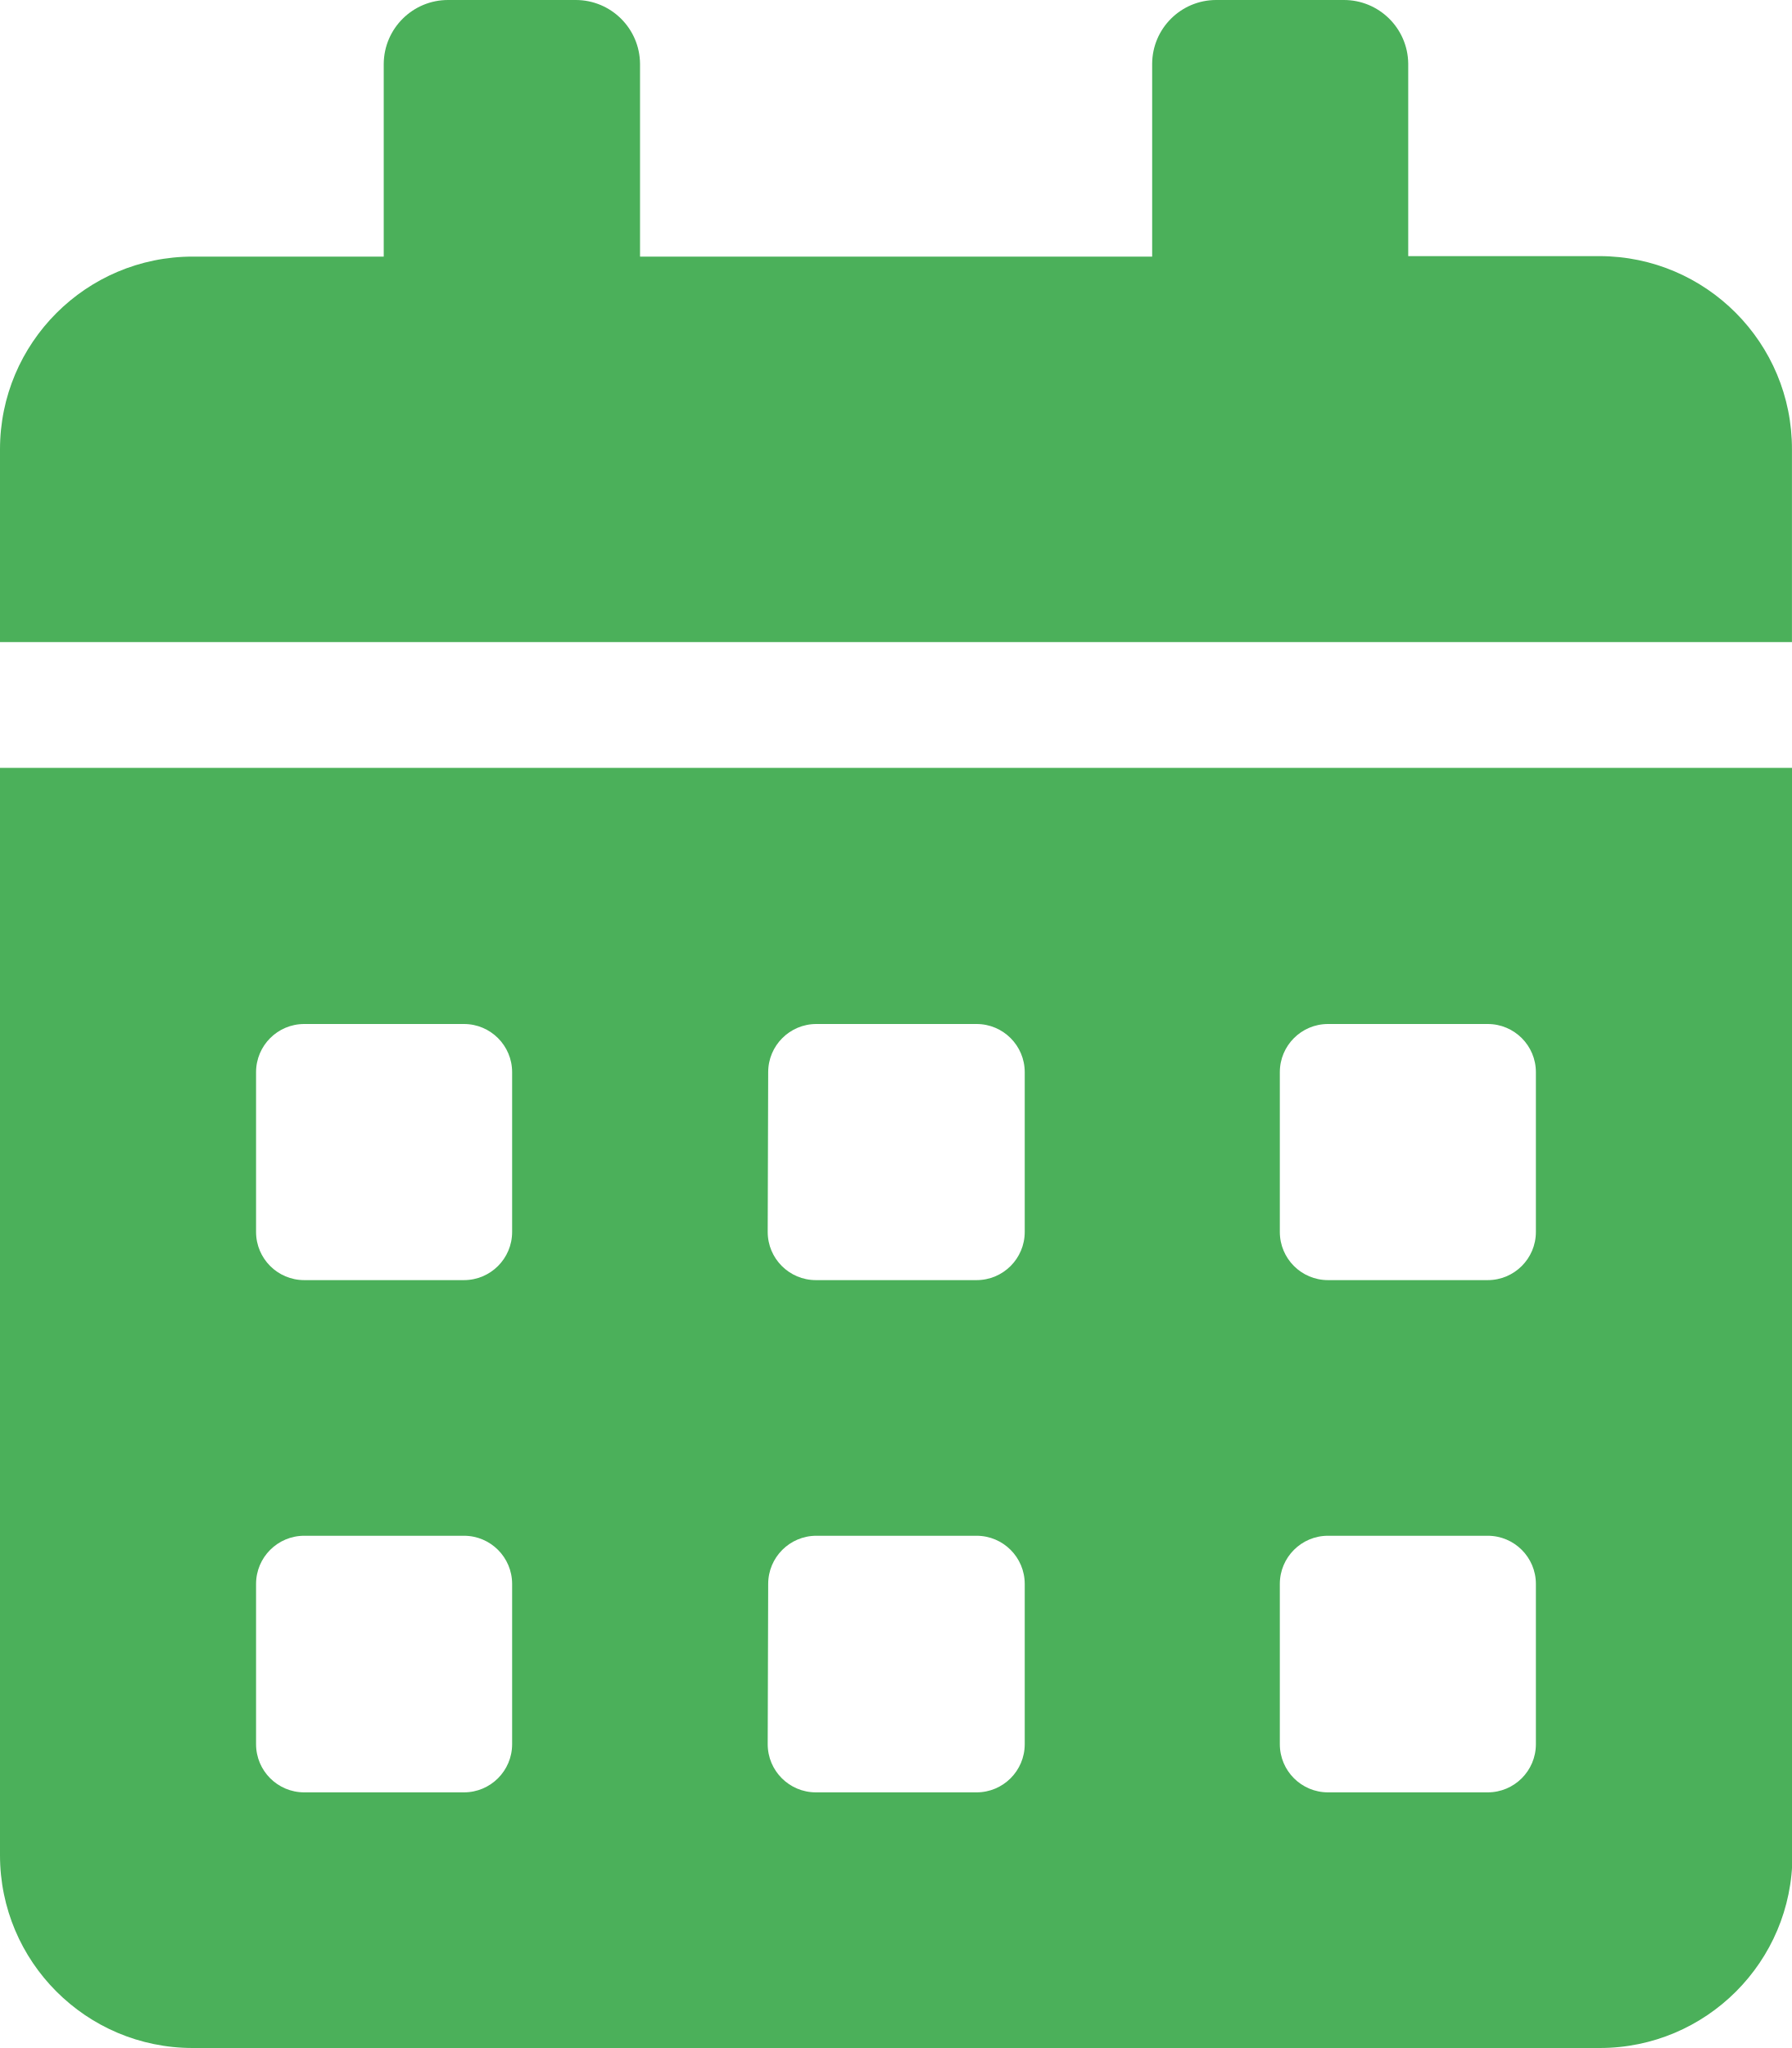
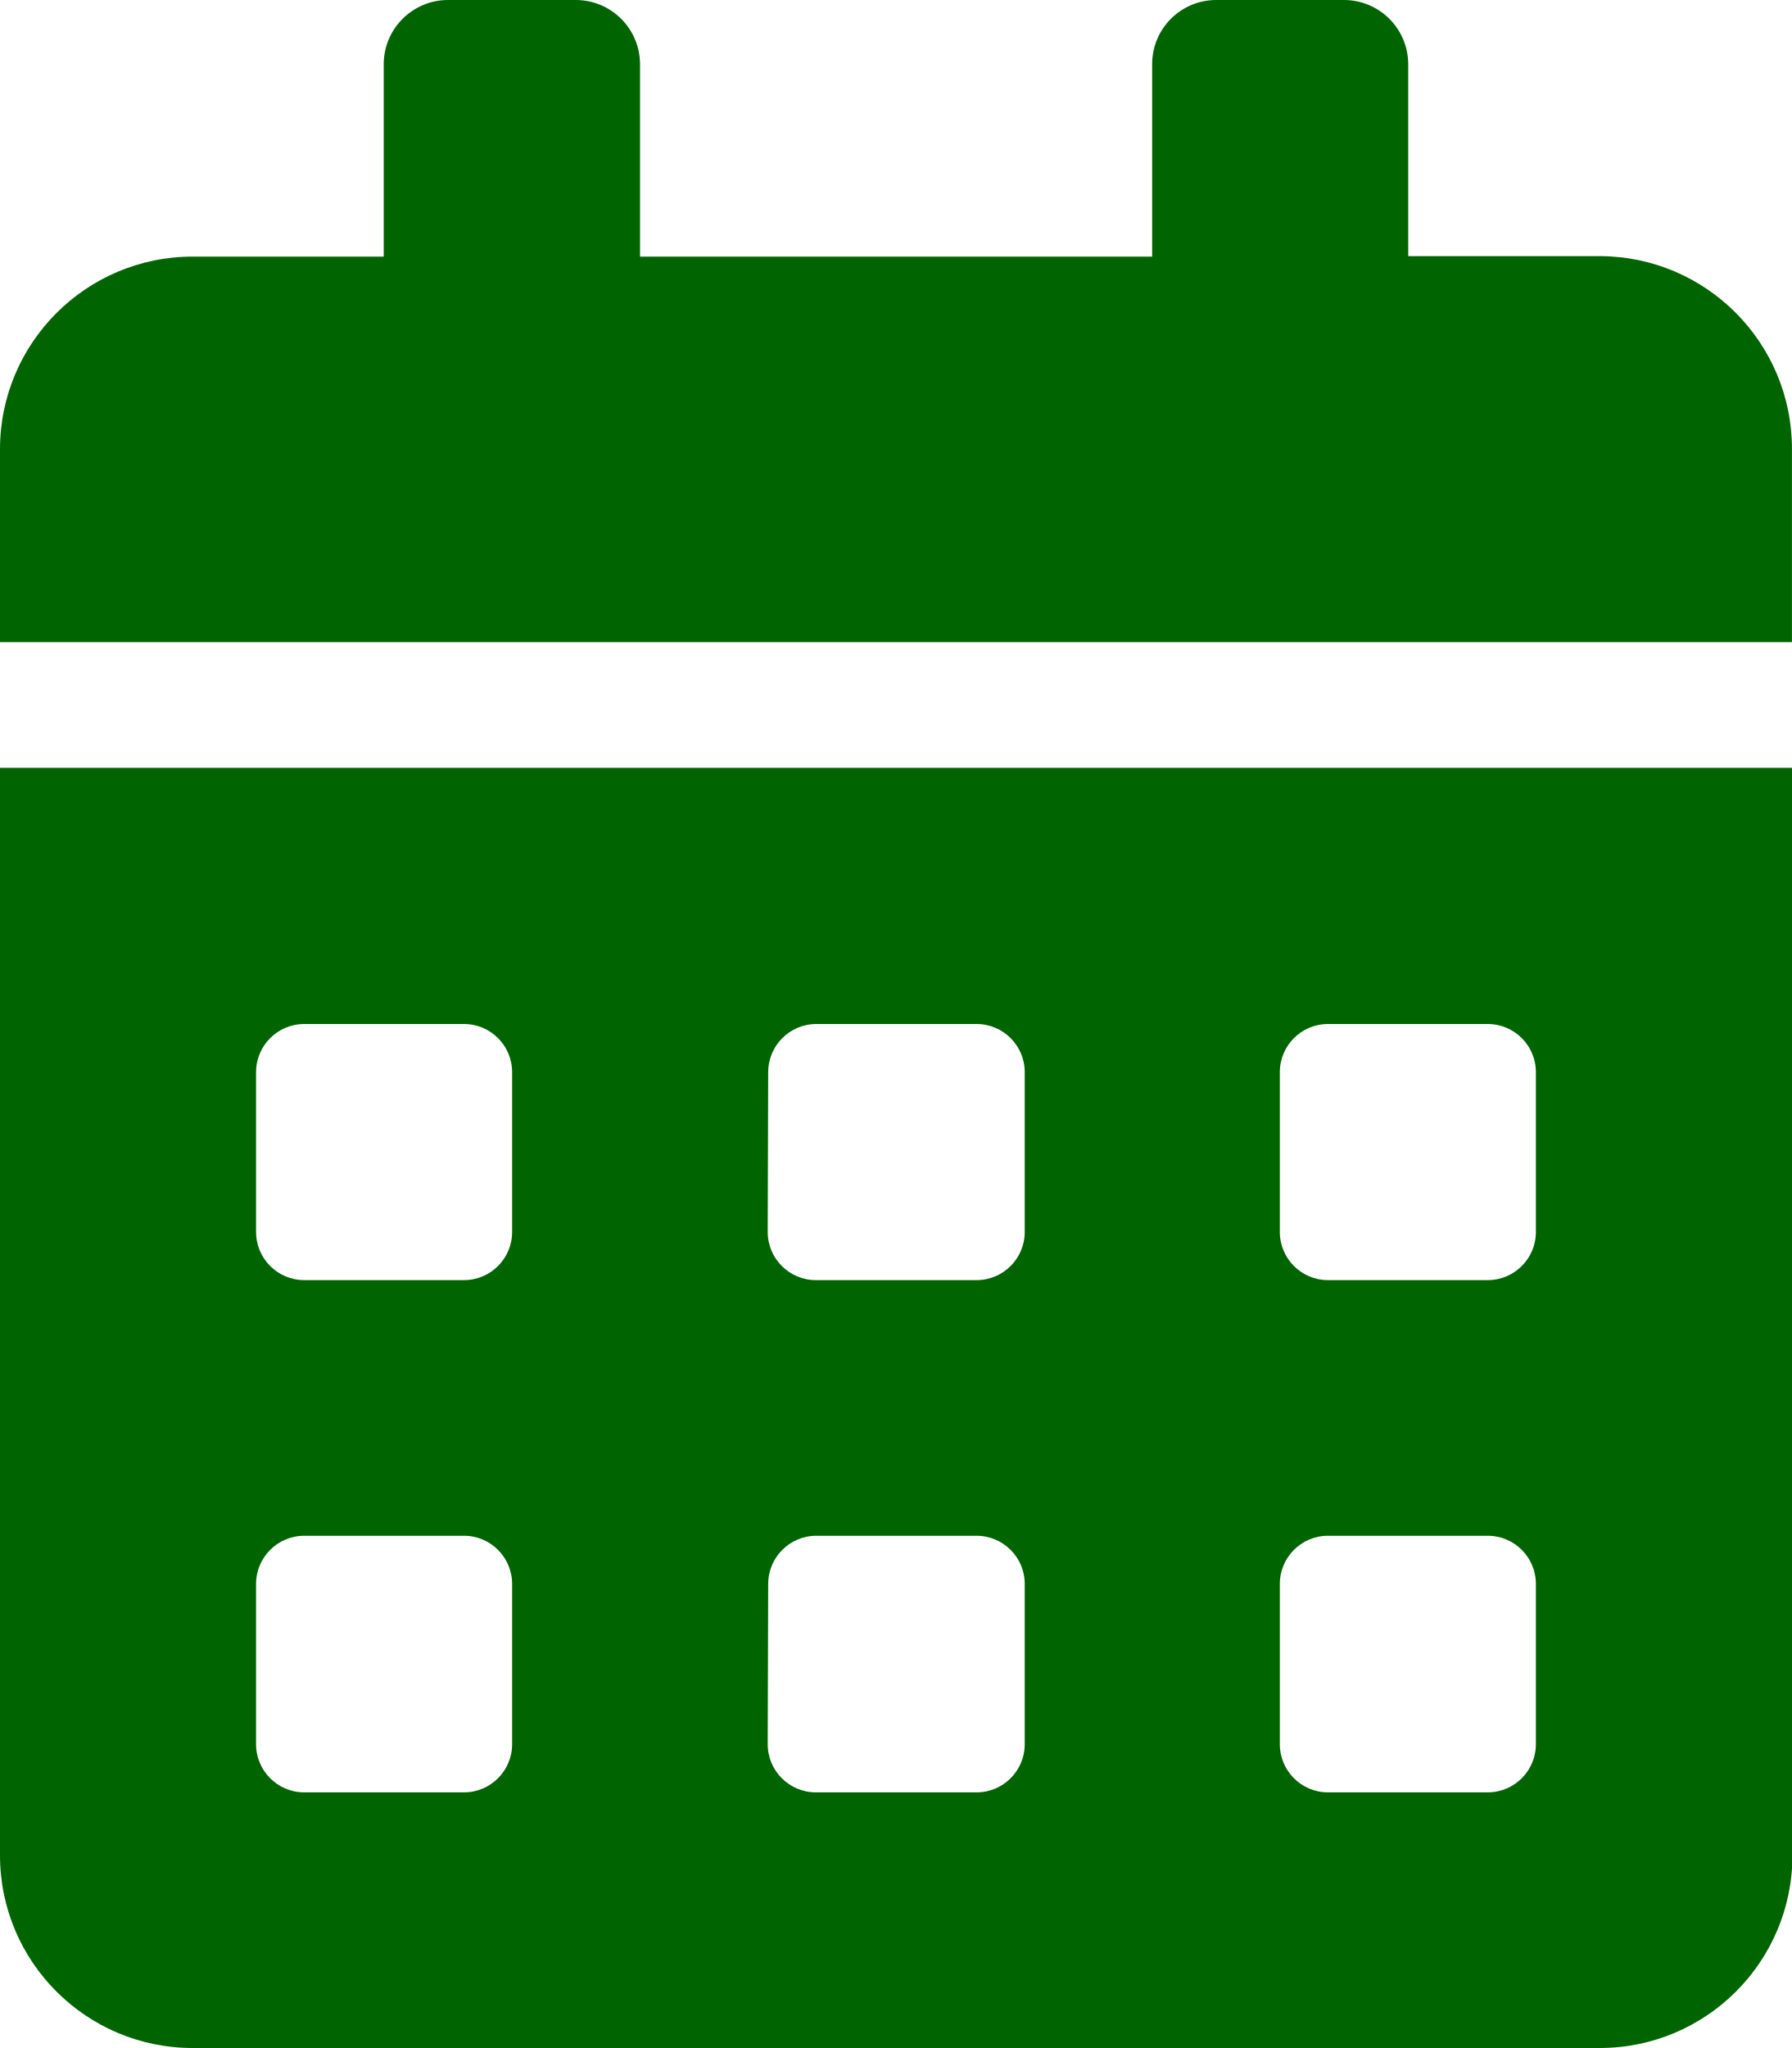
<svg xmlns="http://www.w3.org/2000/svg" viewBox="0 0 74.39 85">
  <defs>
-     <style>.cls-1{fill:#4BB05A;}</style>
+     <style>.cls-1{fill:#006400;}</style>
  </defs>
  <g id="Ebene_2" data-name="Ebene 2">
    <g id="Ebene_1-2" data-name="Ebene 1">
      <path class="cls-1" d="M66.41,10.63H58.46v-8A2.67,2.67,0,0,0,55.78,0h-5.3a2.66,2.66,0,0,0-2.65,2.65v8H26.57v-8A2.67,2.67,0,0,0,23.91,0h-5.3a2.67,2.67,0,0,0-2.68,2.65v8H8a8,8,0,0,0-8,8v8H74.39v-8A8,8,0,0,0,66.41,10.63ZM10.63,65.74a2,2,0,0,1,2-2h6.63a2,2,0,0,1,2,2v6.65a2,2,0,0,1-2,2H12.63a2,2,0,0,1-2-2Zm0-21.24a2,2,0,0,1,2-2h6.63a2,2,0,0,1,2,2v6.63a2,2,0,0,1-2,2H12.63a2,2,0,0,1-2-2ZM31.89,65.74a2,2,0,0,1,2-2h6.65a2,2,0,0,1,2,2v6.65a2,2,0,0,1-2,2H33.87a2,2,0,0,1-2-2Zm0-21.24a2,2,0,0,1,2-2h6.65a2,2,0,0,1,2,2v6.63a2,2,0,0,1-2,2H33.87a2,2,0,0,1-2-2ZM53.13,65.74a2,2,0,0,1,2-2h6.63a2,2,0,0,1,2,2v6.65a2,2,0,0,1-2,2H55.13a2,2,0,0,1-2-2Zm0-21.24a2,2,0,0,1,2-2h6.63a2,2,0,0,1,2,2v6.63a2,2,0,0,1-2,2H55.13a2,2,0,0,1-2-2ZM0,77a8,8,0,0,0,8,8H66.41a8,8,0,0,0,8-8V31.87H0Z" />
    </g>
  </g>
</svg>
